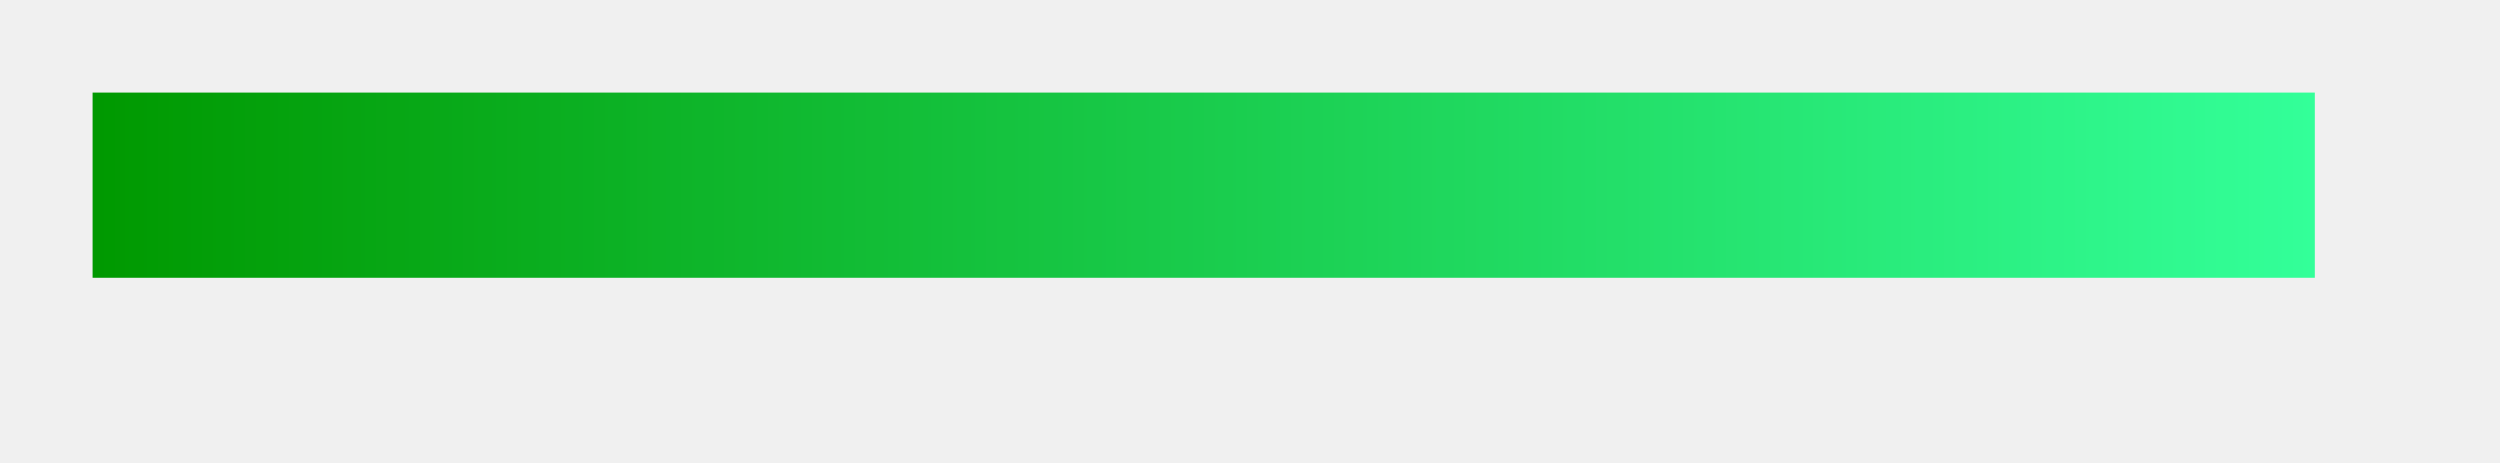
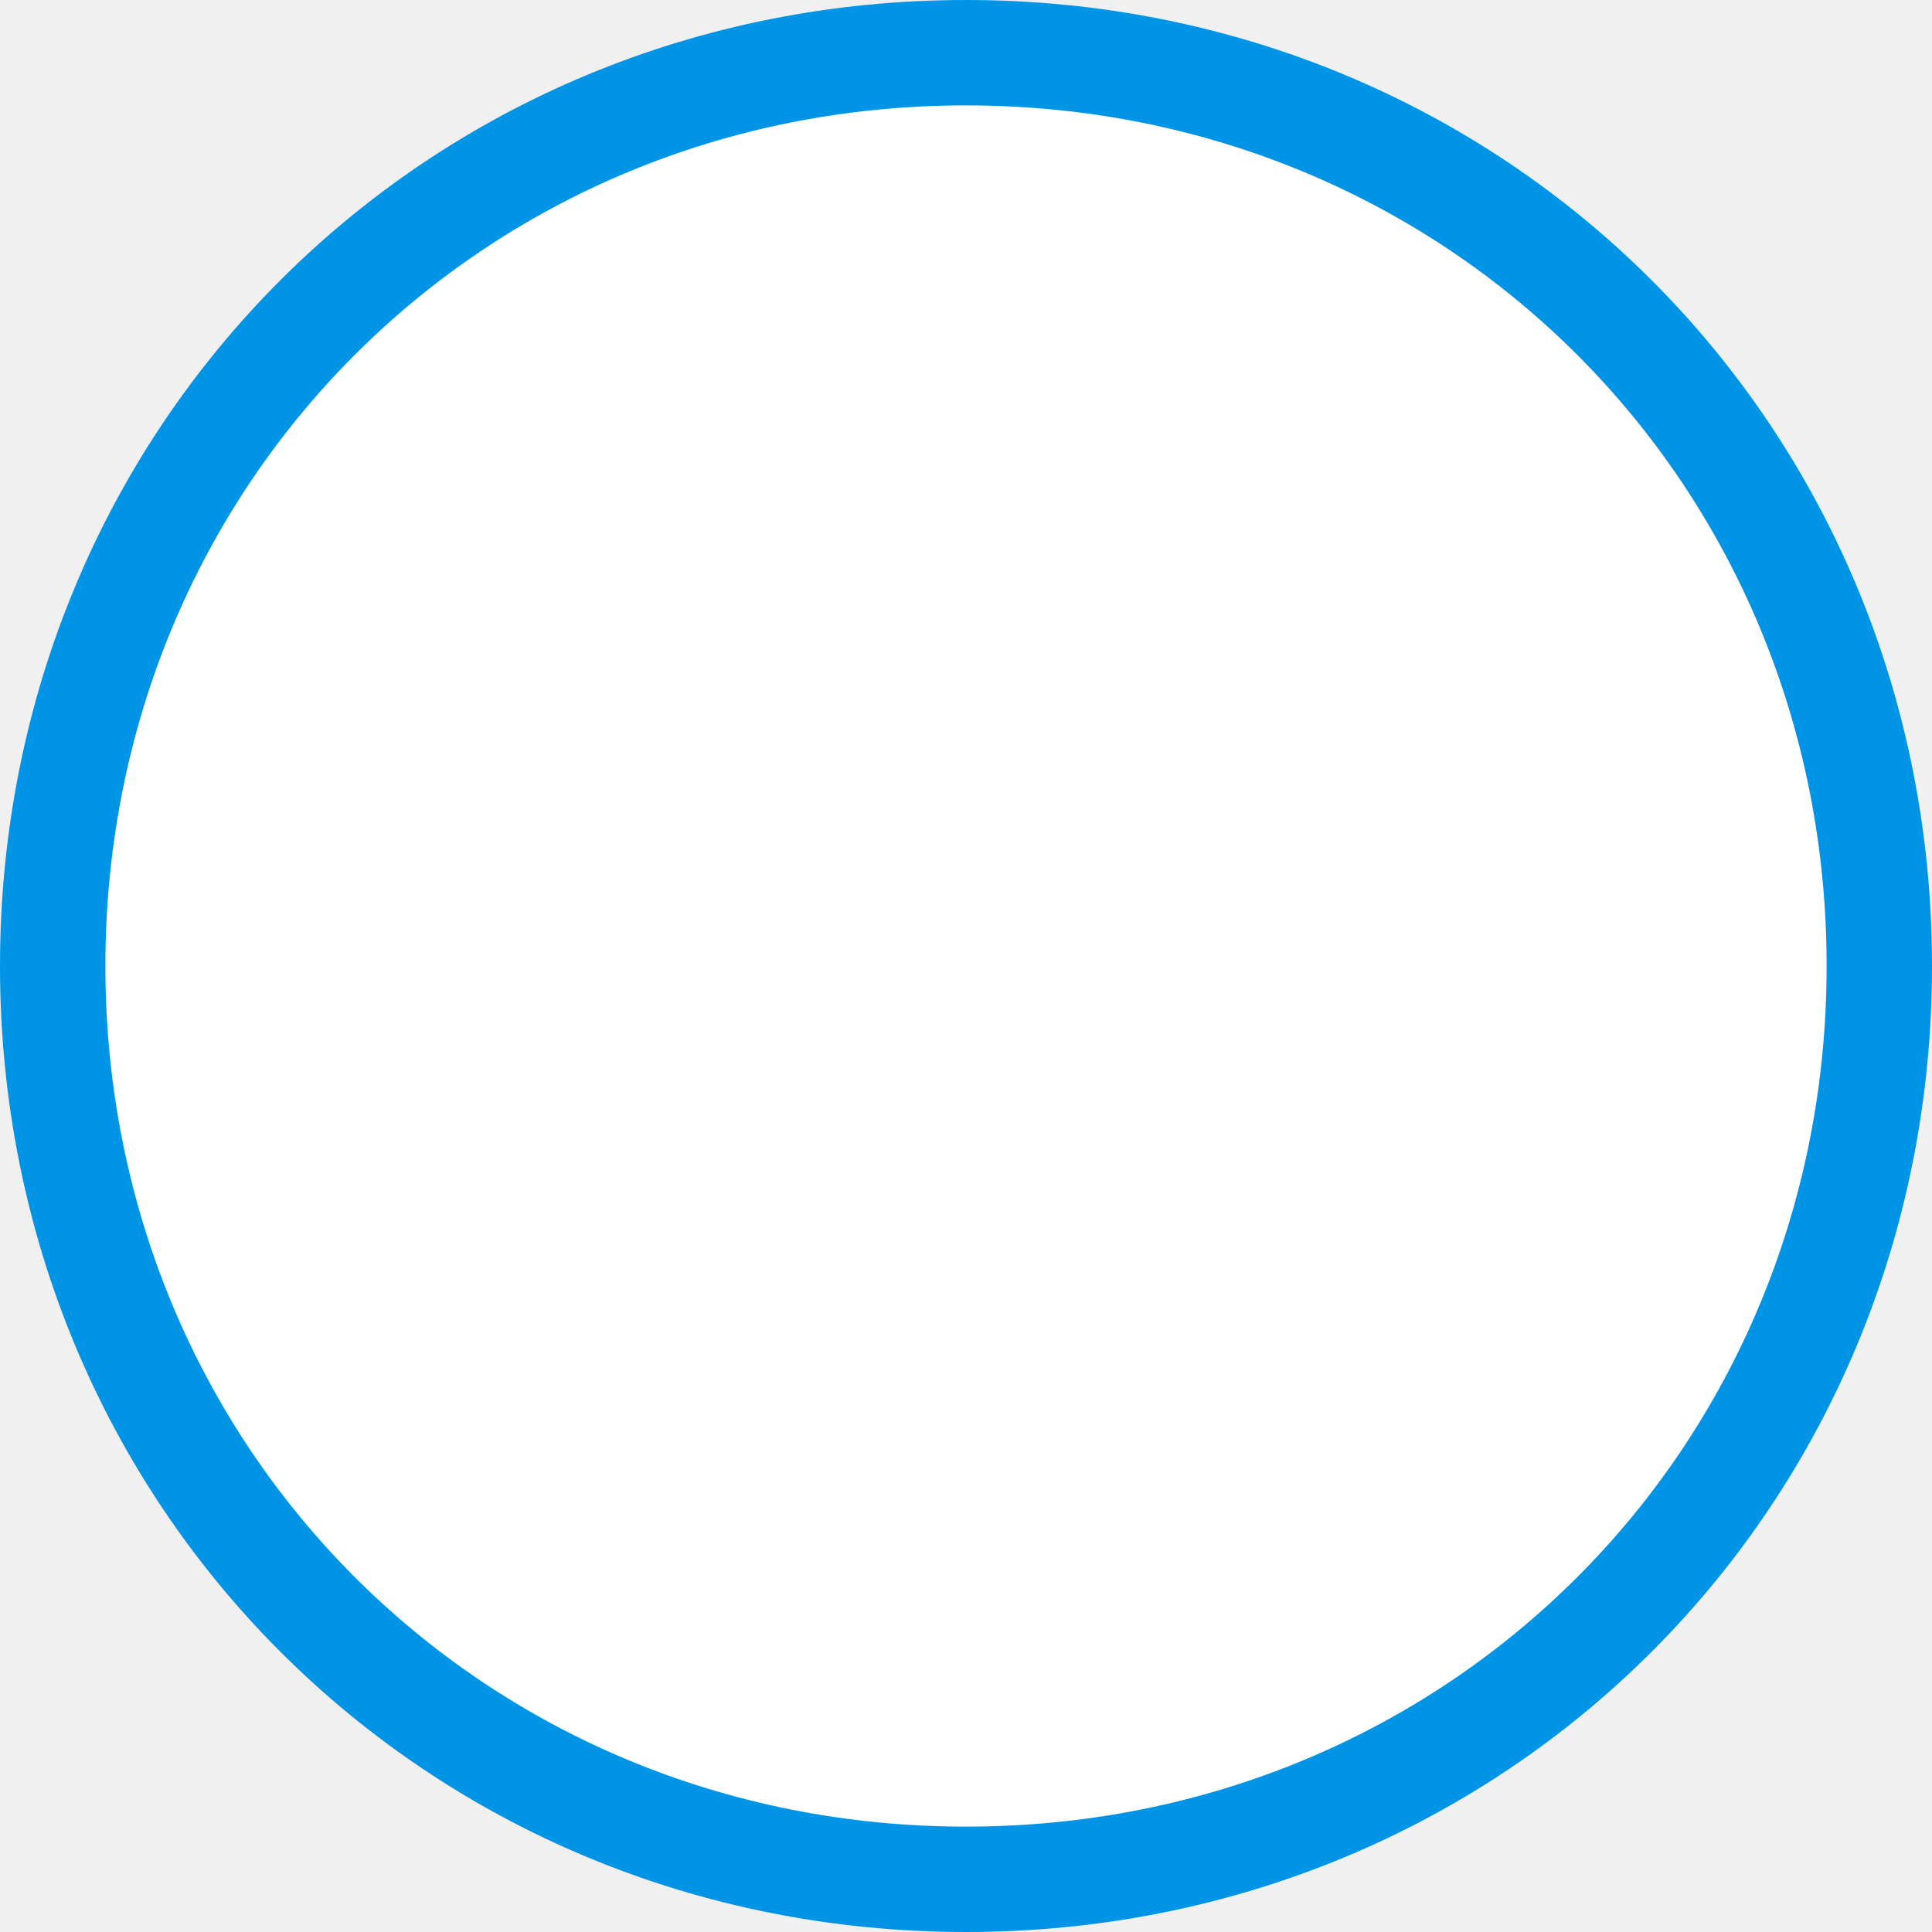
- <svg xmlns="http://www.w3.org/2000/svg" version="1.1" width="27px" height="5px">
-   <defs>
-     <linearGradient gradientUnits="userSpaceOnUse" x1="453" y1="68" x2="477" y2="68" id="LinearGradient940">
-       <stop id="Stop941" stop-color="#009900" offset="0" />
-       <stop id="Stop942" stop-color="#33ff99" offset="1" />
-     </linearGradient>
-   </defs>
-   <g transform="matrix(1 0 0 1 -452 -66 )">
-     <path d="M 453 68  L 477 68  " stroke-width="2" stroke="url(#LinearGradient940)" fill="none" />
+ <svg xmlns="http://www.w3.org/2000/svg" version="1.1" width="55px" height="55px">
+   <g transform="matrix(1 0 0 1 -1422 -485 )">
+     <path d="M 1449.5 487  C 1463.78 487  1475 498.22  1475 512.5  C 1475 526.78  1463.78 538  1449.5 538  C 1435.22 538  1424 526.78  1424 512.5  C 1424 498.22  1435.22 487  1449.5 487  Z " fill-rule="nonzero" fill="#ffffff" stroke="none" />
+     <path d="M 1449.5 486.5  C 1464.06 486.5  1475.5 497.94  1475.5 512.5  C 1475.5 527.06  1464.06 538.5  1449.5 538.5  C 1434.94 538.5  1423.5 527.06  1423.5 512.5  C 1423.5 497.94  1434.94 486.5  1449.5 486.5  Z " stroke-width="3" stroke="#0094e6" fill="none" />
  </g>
</svg>
